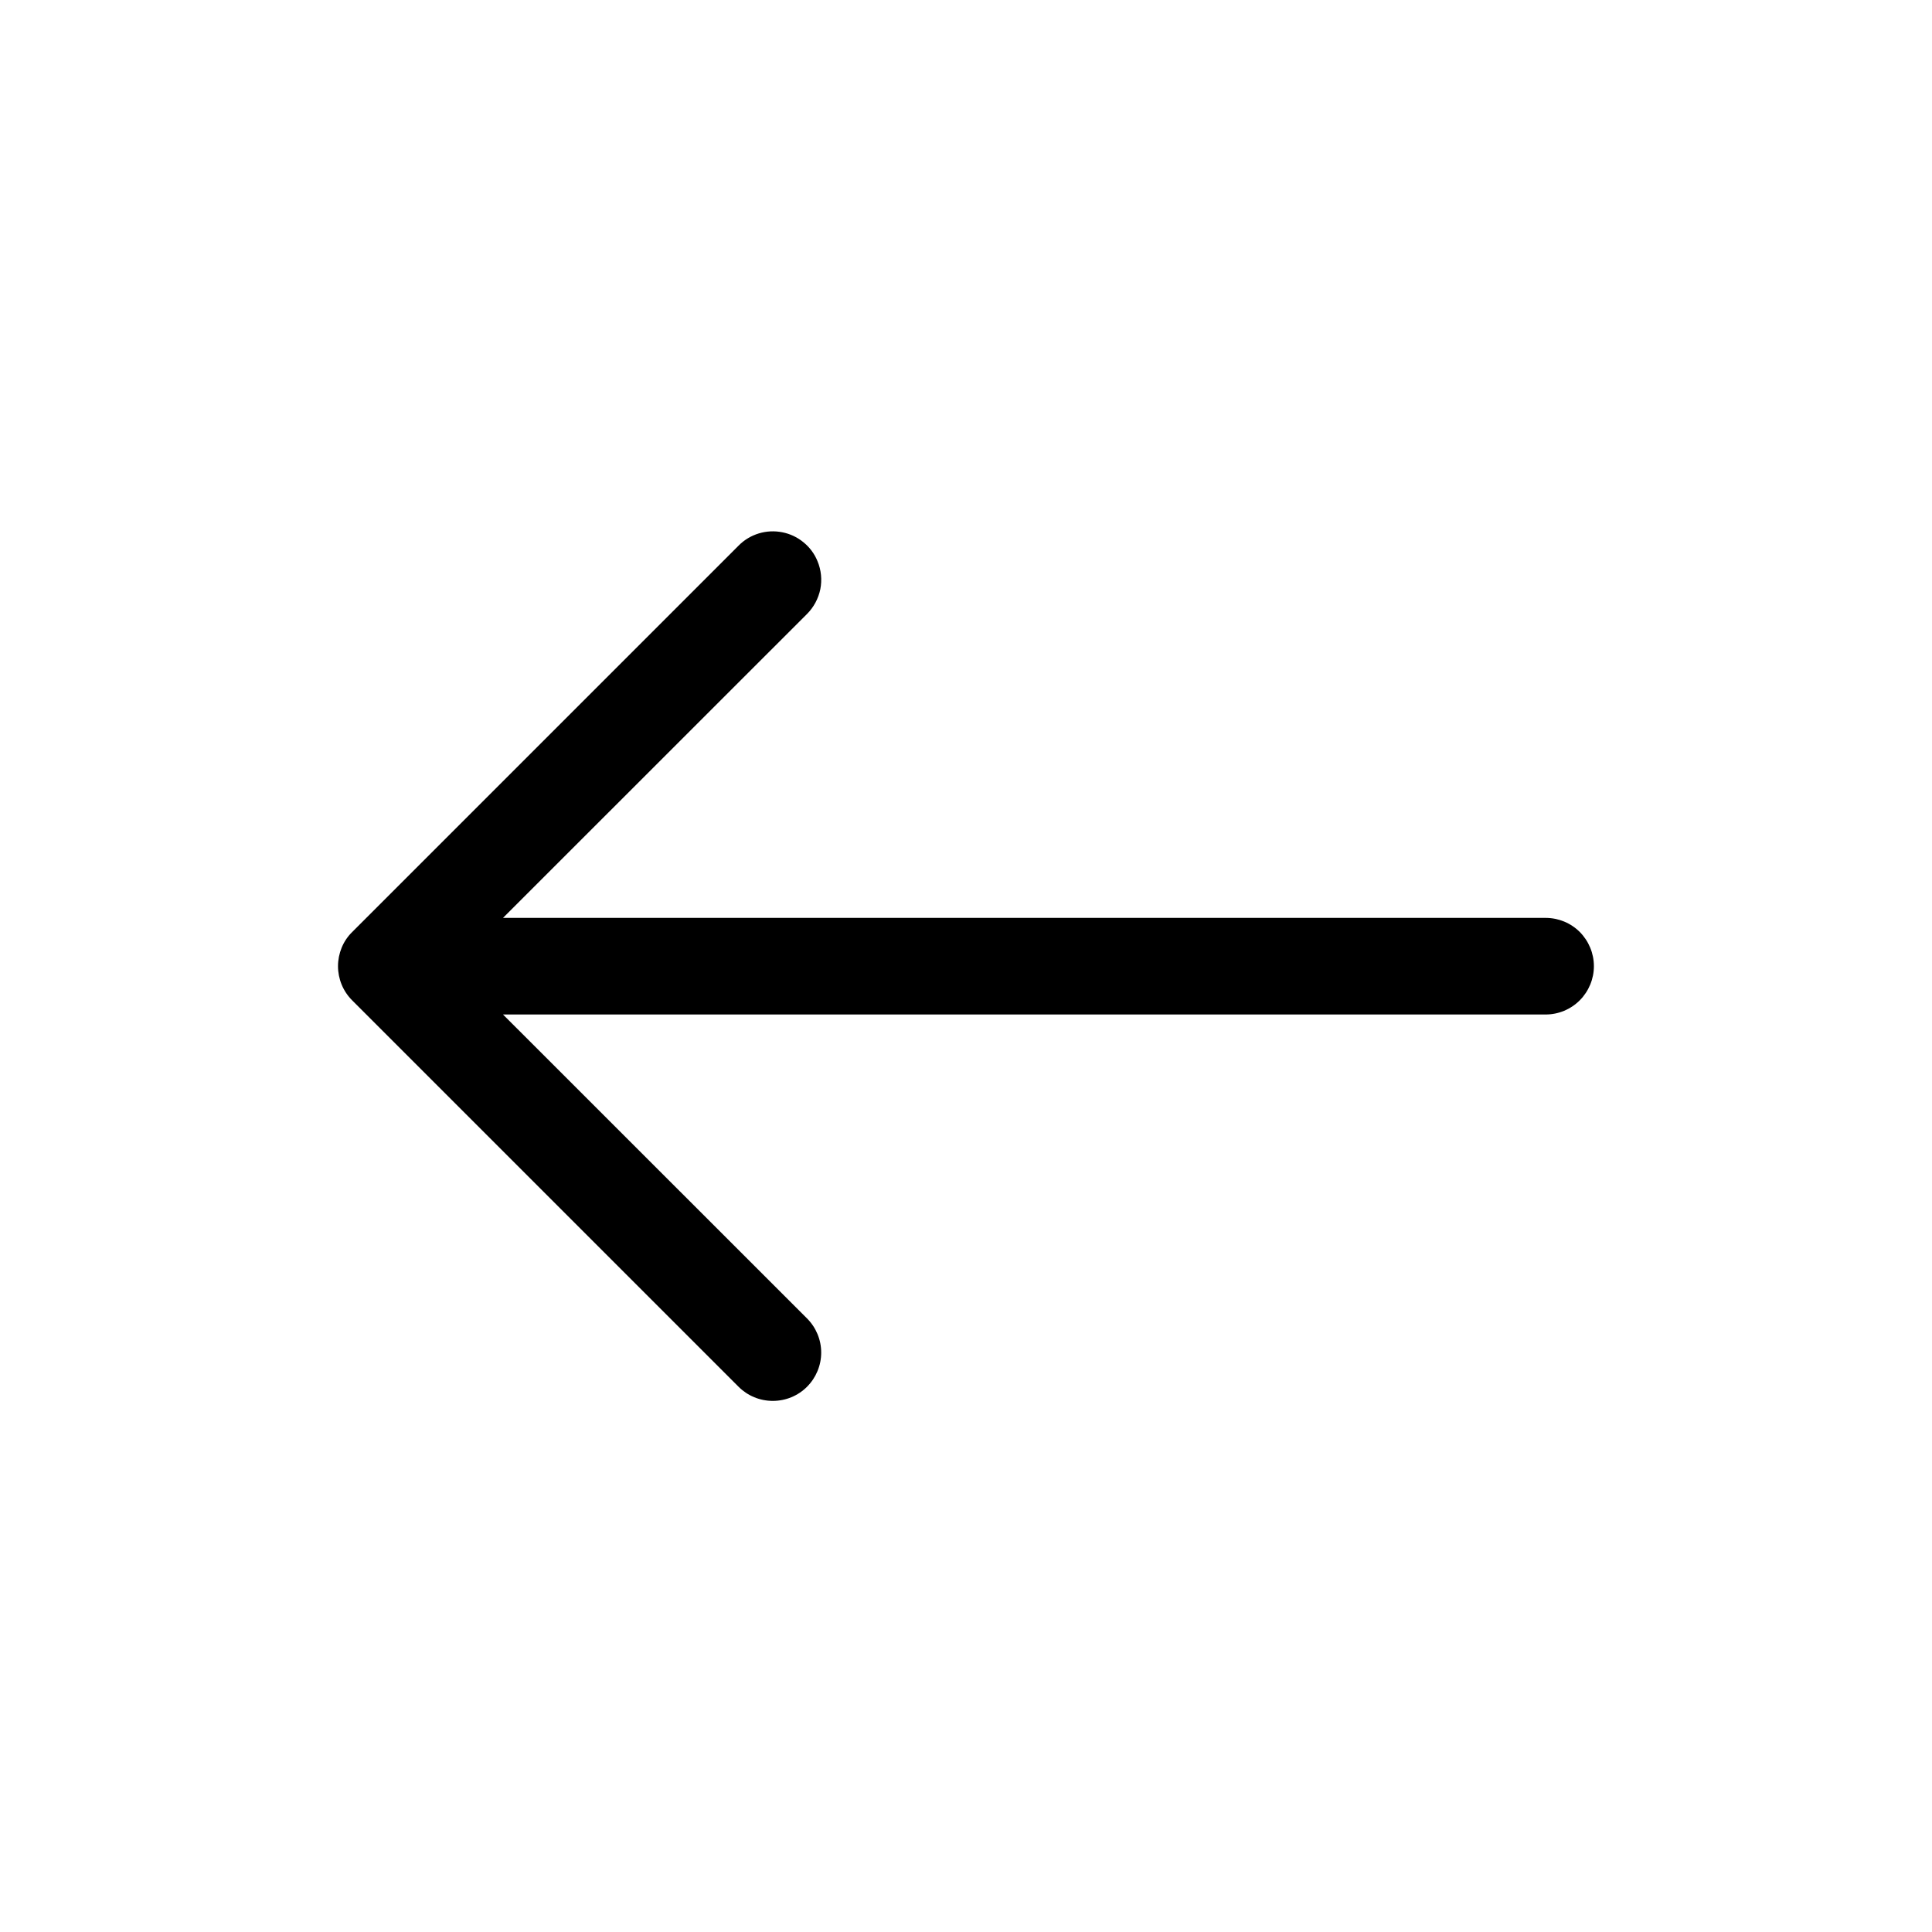
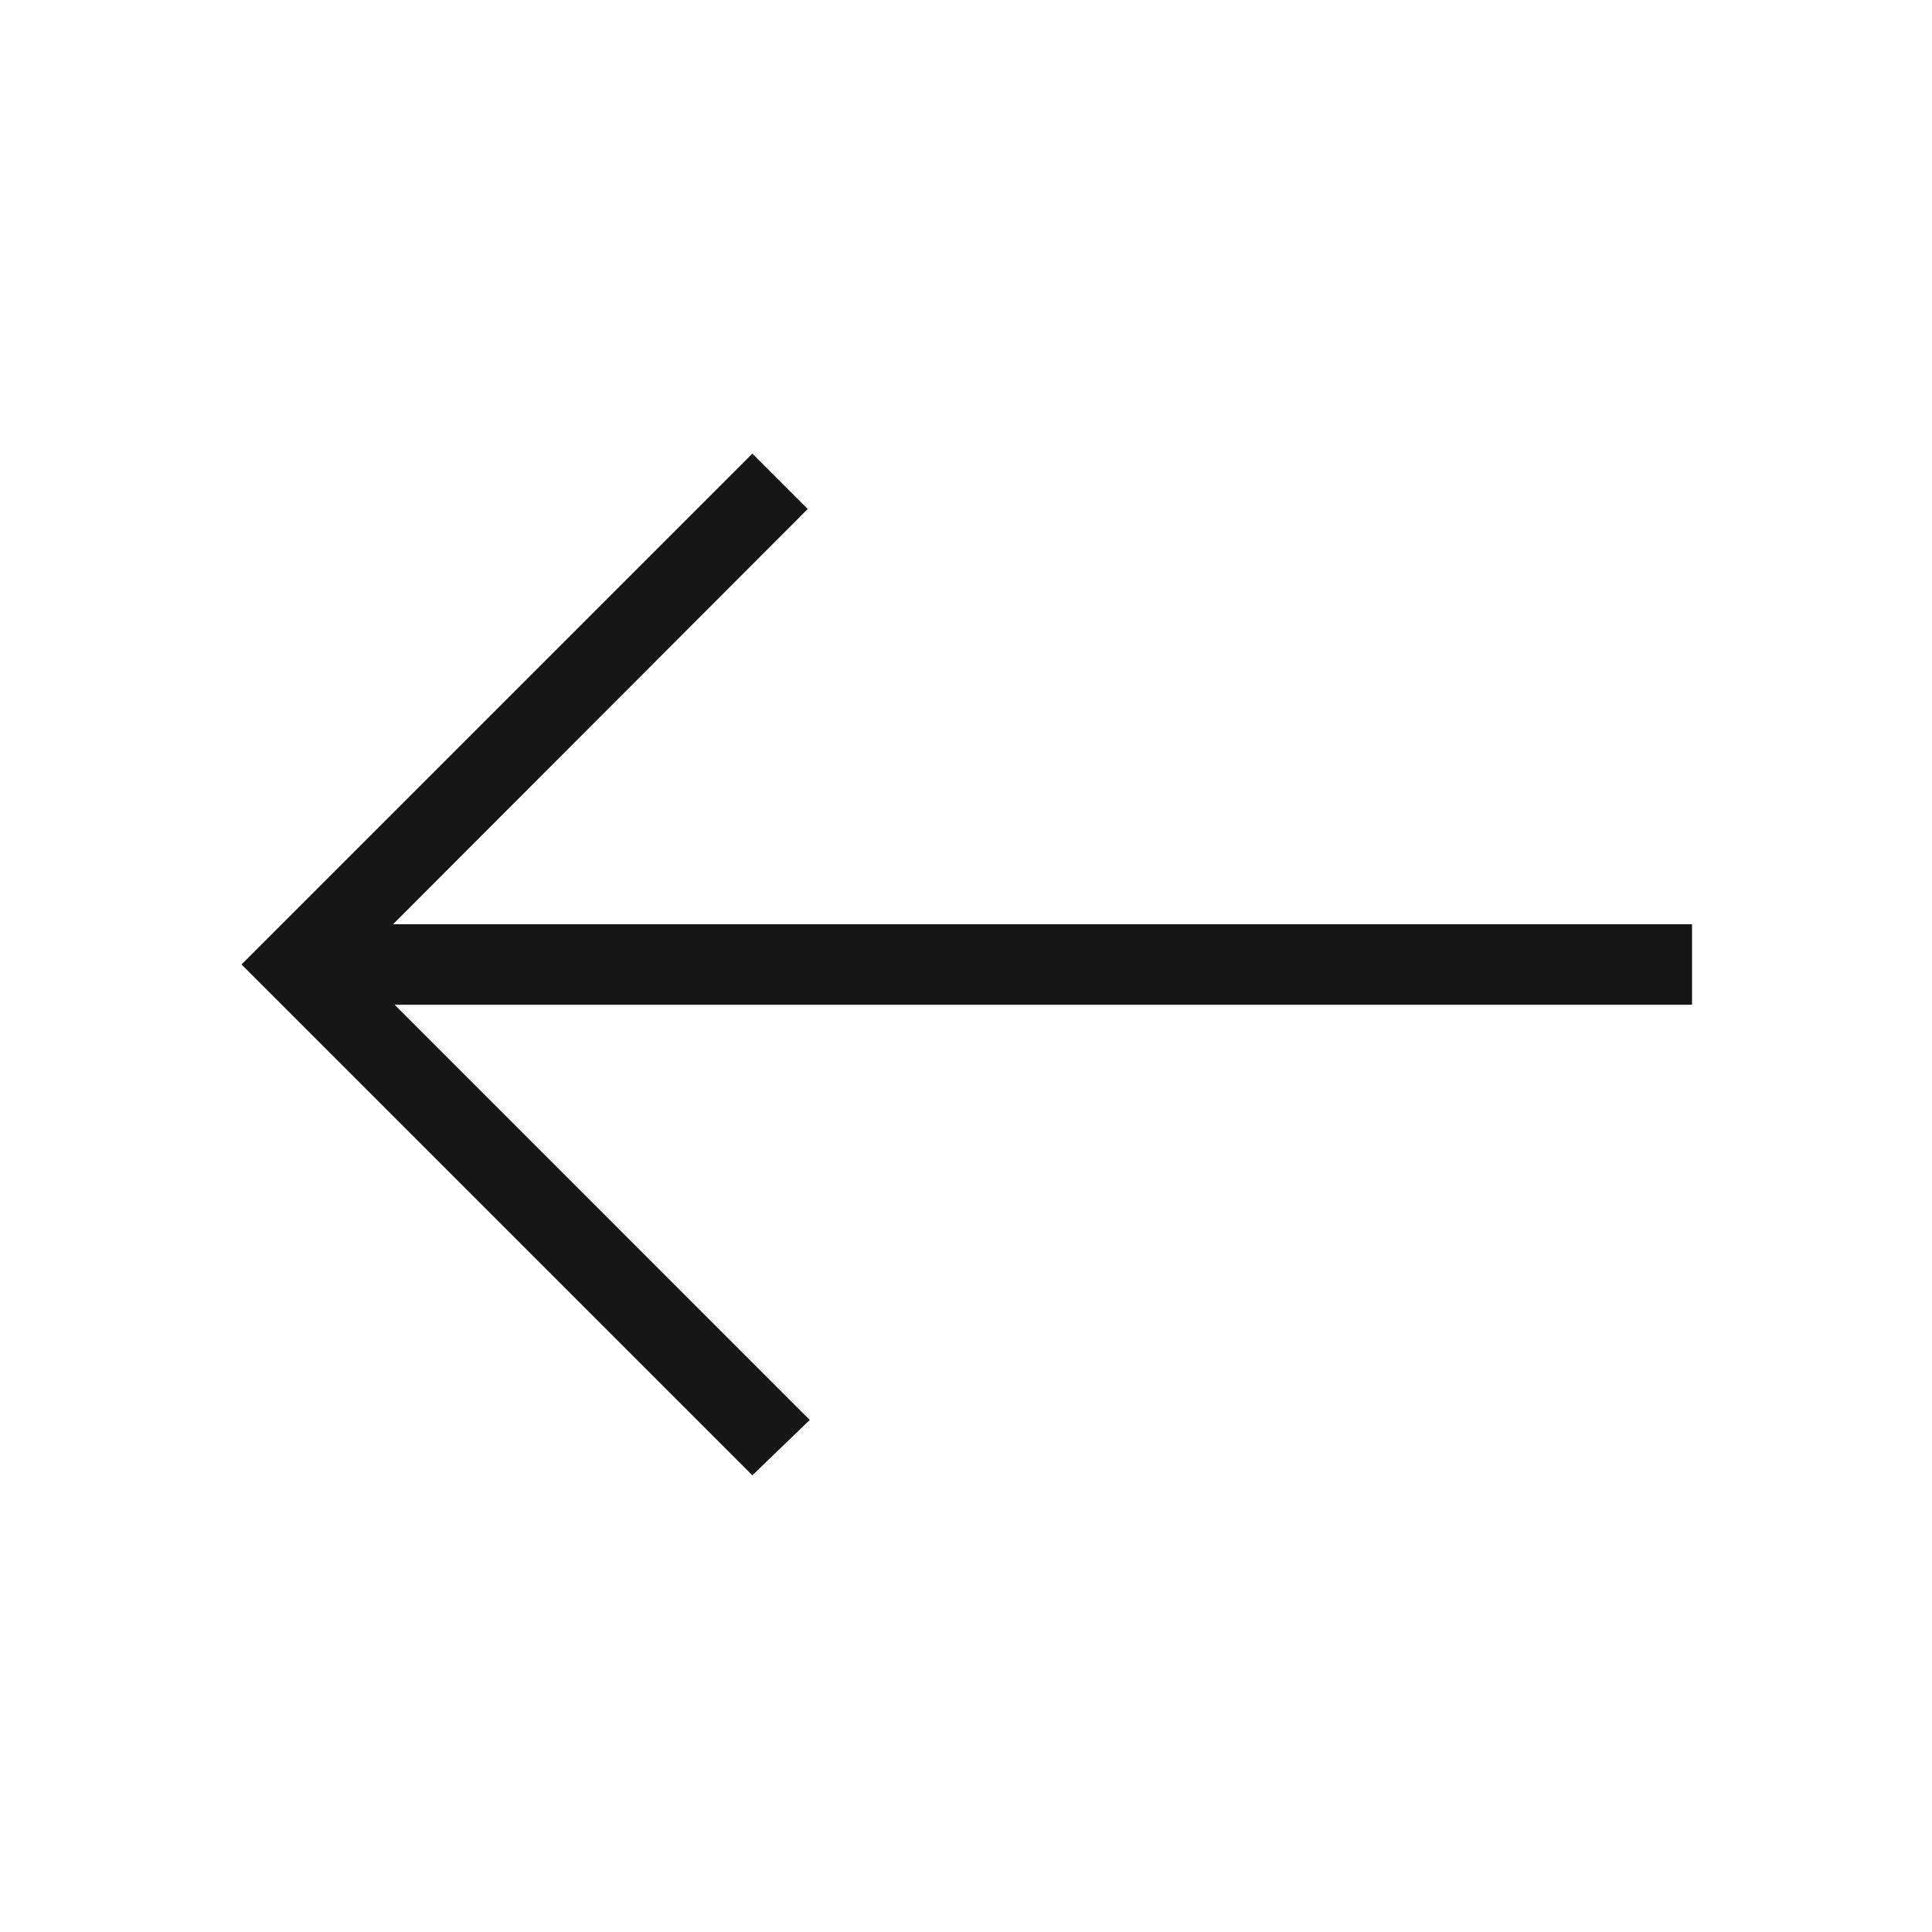
- <svg xmlns="http://www.w3.org/2000/svg" viewBox="0 0 20 20">
-   <path d="M8.463 5.81C8.432 5.733 8.382 5.666 8.318 5.614C8.254 5.561 8.179 5.526 8.098 5.51C8.017 5.494 7.933 5.498 7.855 5.522C7.776 5.546 7.704 5.589 7.646 5.648L3.646 9.648C3.599 9.694 3.562 9.749 3.537 9.81C3.512 9.871 3.499 9.936 3.499 10.002C3.499 10.067 3.512 10.133 3.537 10.193C3.562 10.254 3.599 10.309 3.646 10.356L7.646 14.356C7.74 14.45 7.867 14.502 8 14.502C8.133 14.502 8.26 14.45 8.354 14.356C8.448 14.262 8.501 14.134 8.501 14.002C8.501 13.869 8.448 13.742 8.354 13.648L5.207 10.502H16C16.133 10.502 16.26 10.449 16.354 10.355C16.447 10.261 16.5 10.134 16.5 10.002C16.5 9.869 16.447 9.742 16.354 9.648C16.26 9.554 16.133 9.502 16 9.502H5.207L8.354 6.356C8.424 6.286 8.472 6.196 8.492 6.099C8.511 6.002 8.501 5.901 8.463 5.81Z" fill="inherit" />
+ <svg xmlns="http://www.w3.org/2000/svg" width="24" height="24" viewBox="0 0 24 24" fill="none">
+   <path d="M9.346 18.327L3 11.981L9.346 5.635L10.034 6.323L4.883 11.481H21.019V12.481H4.902L10.059 17.639L9.346 18.327Z" fill="#161616" />
</svg>
